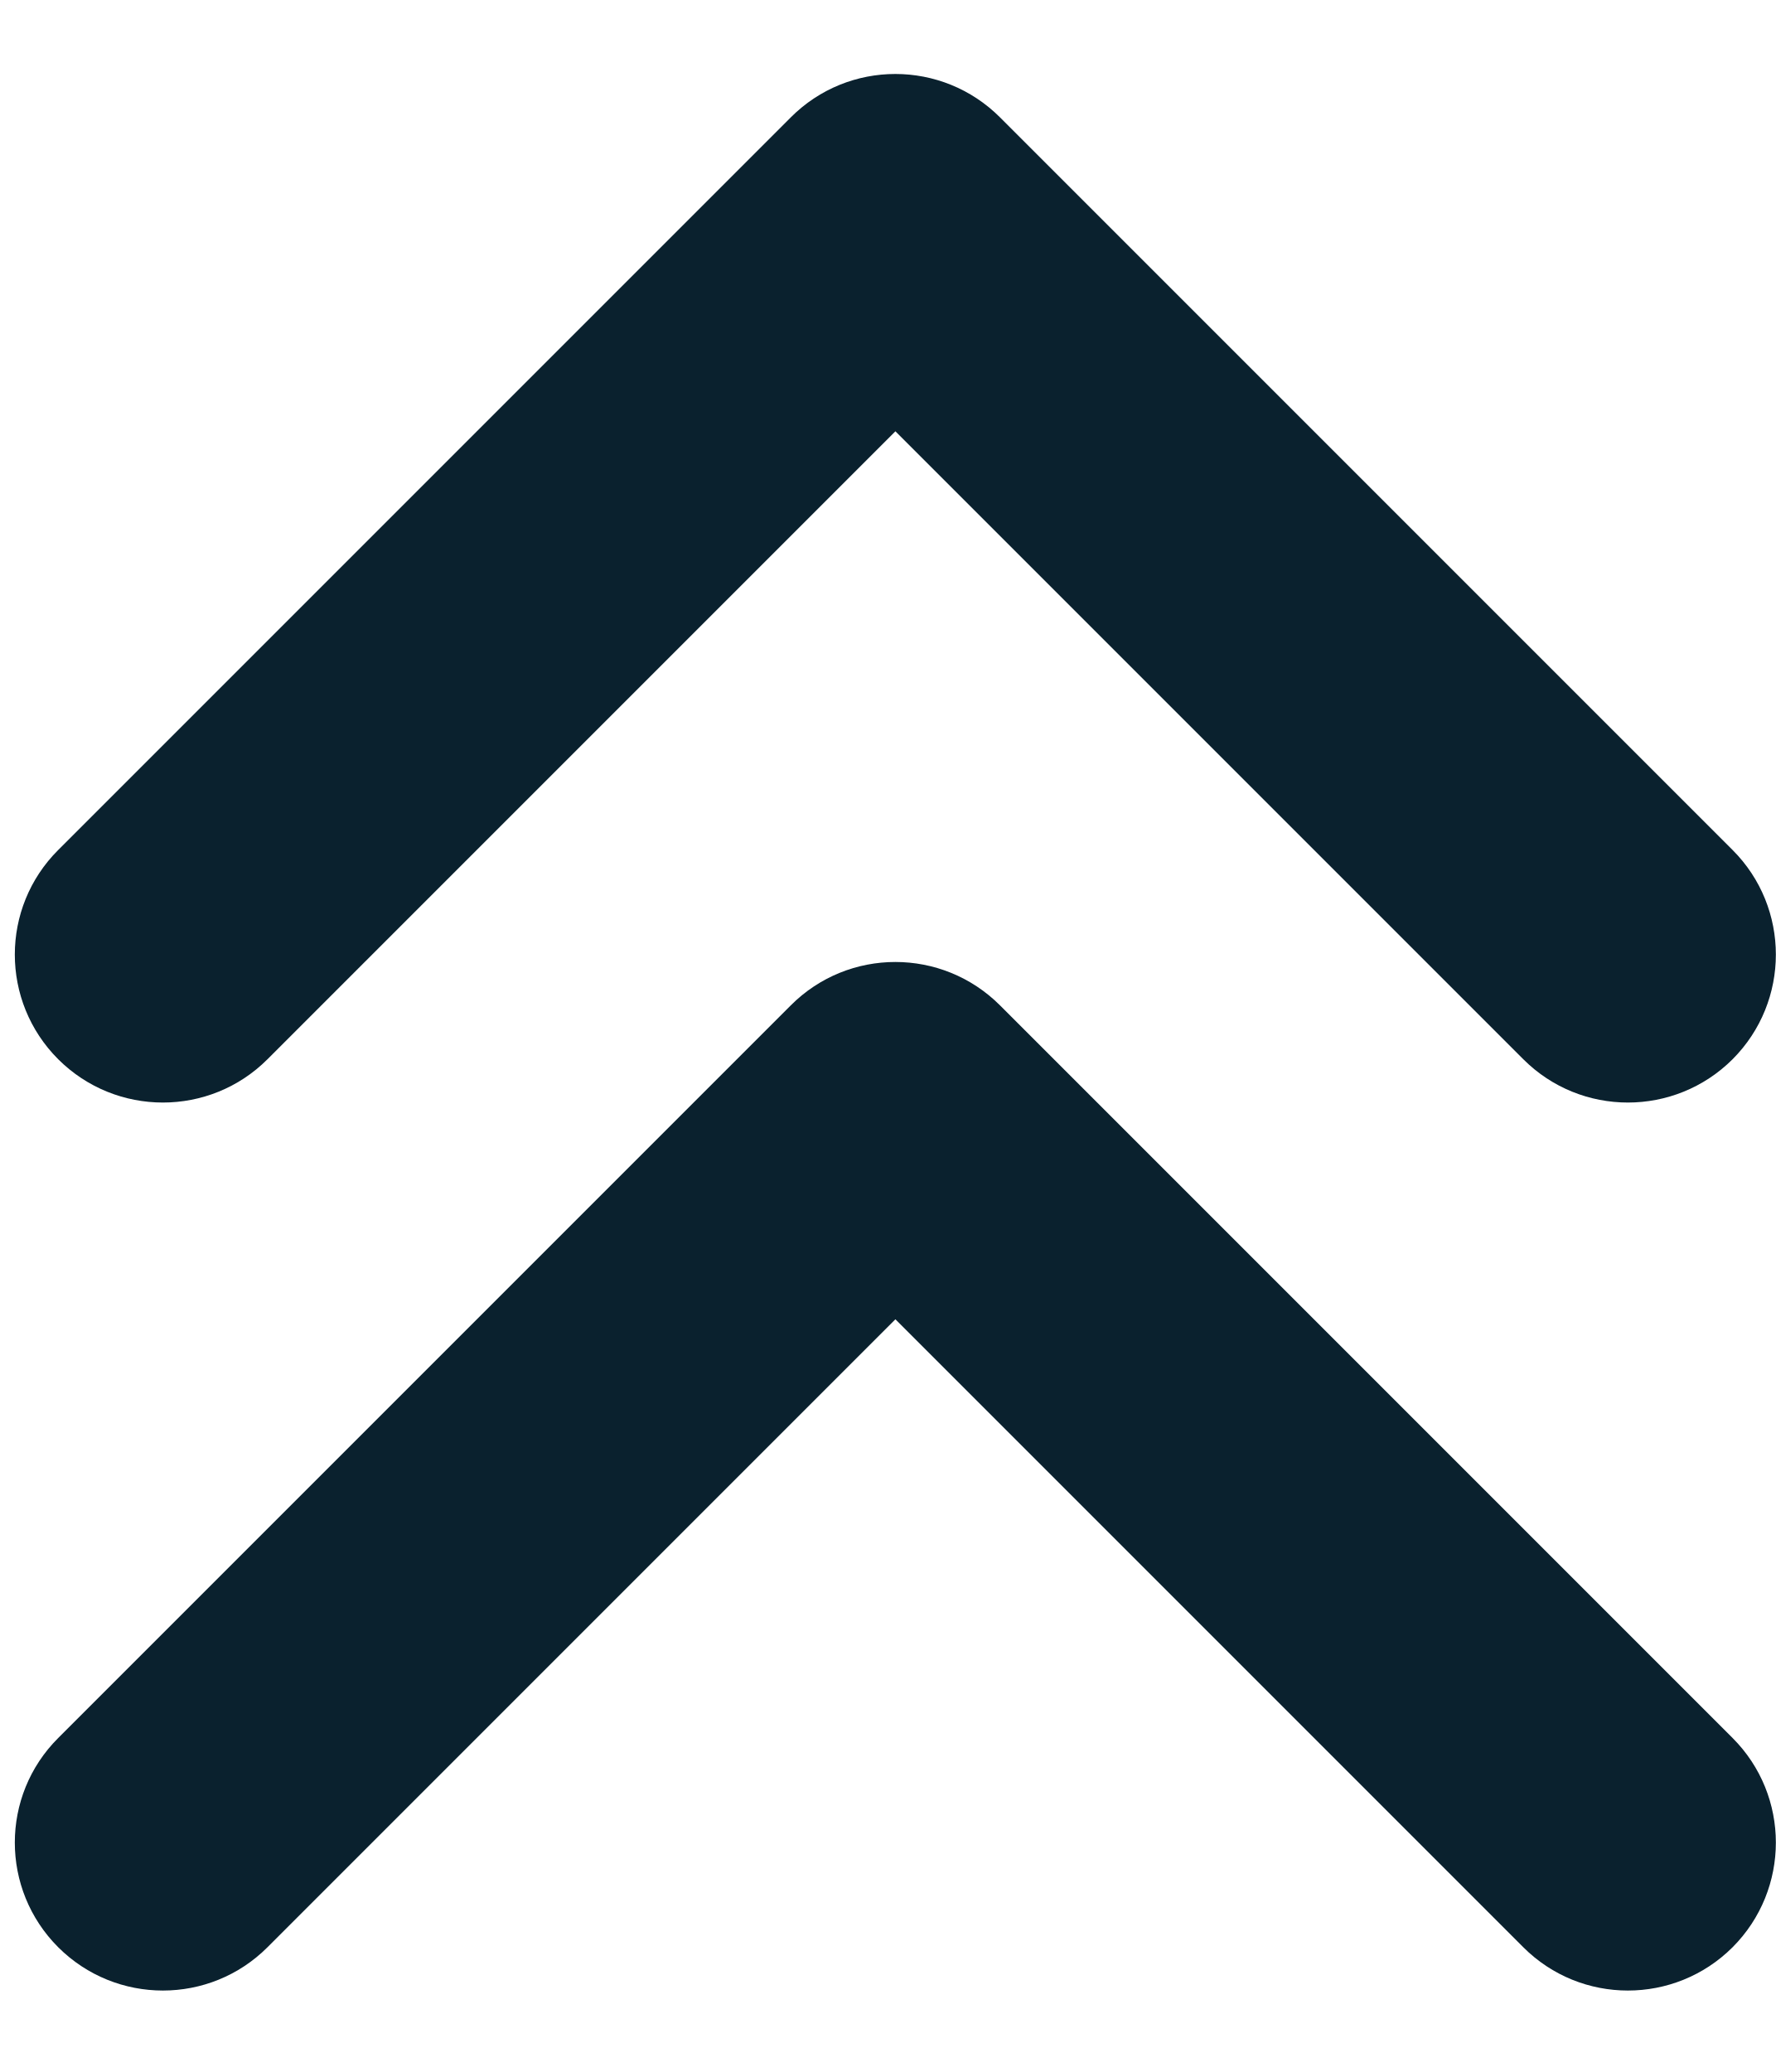
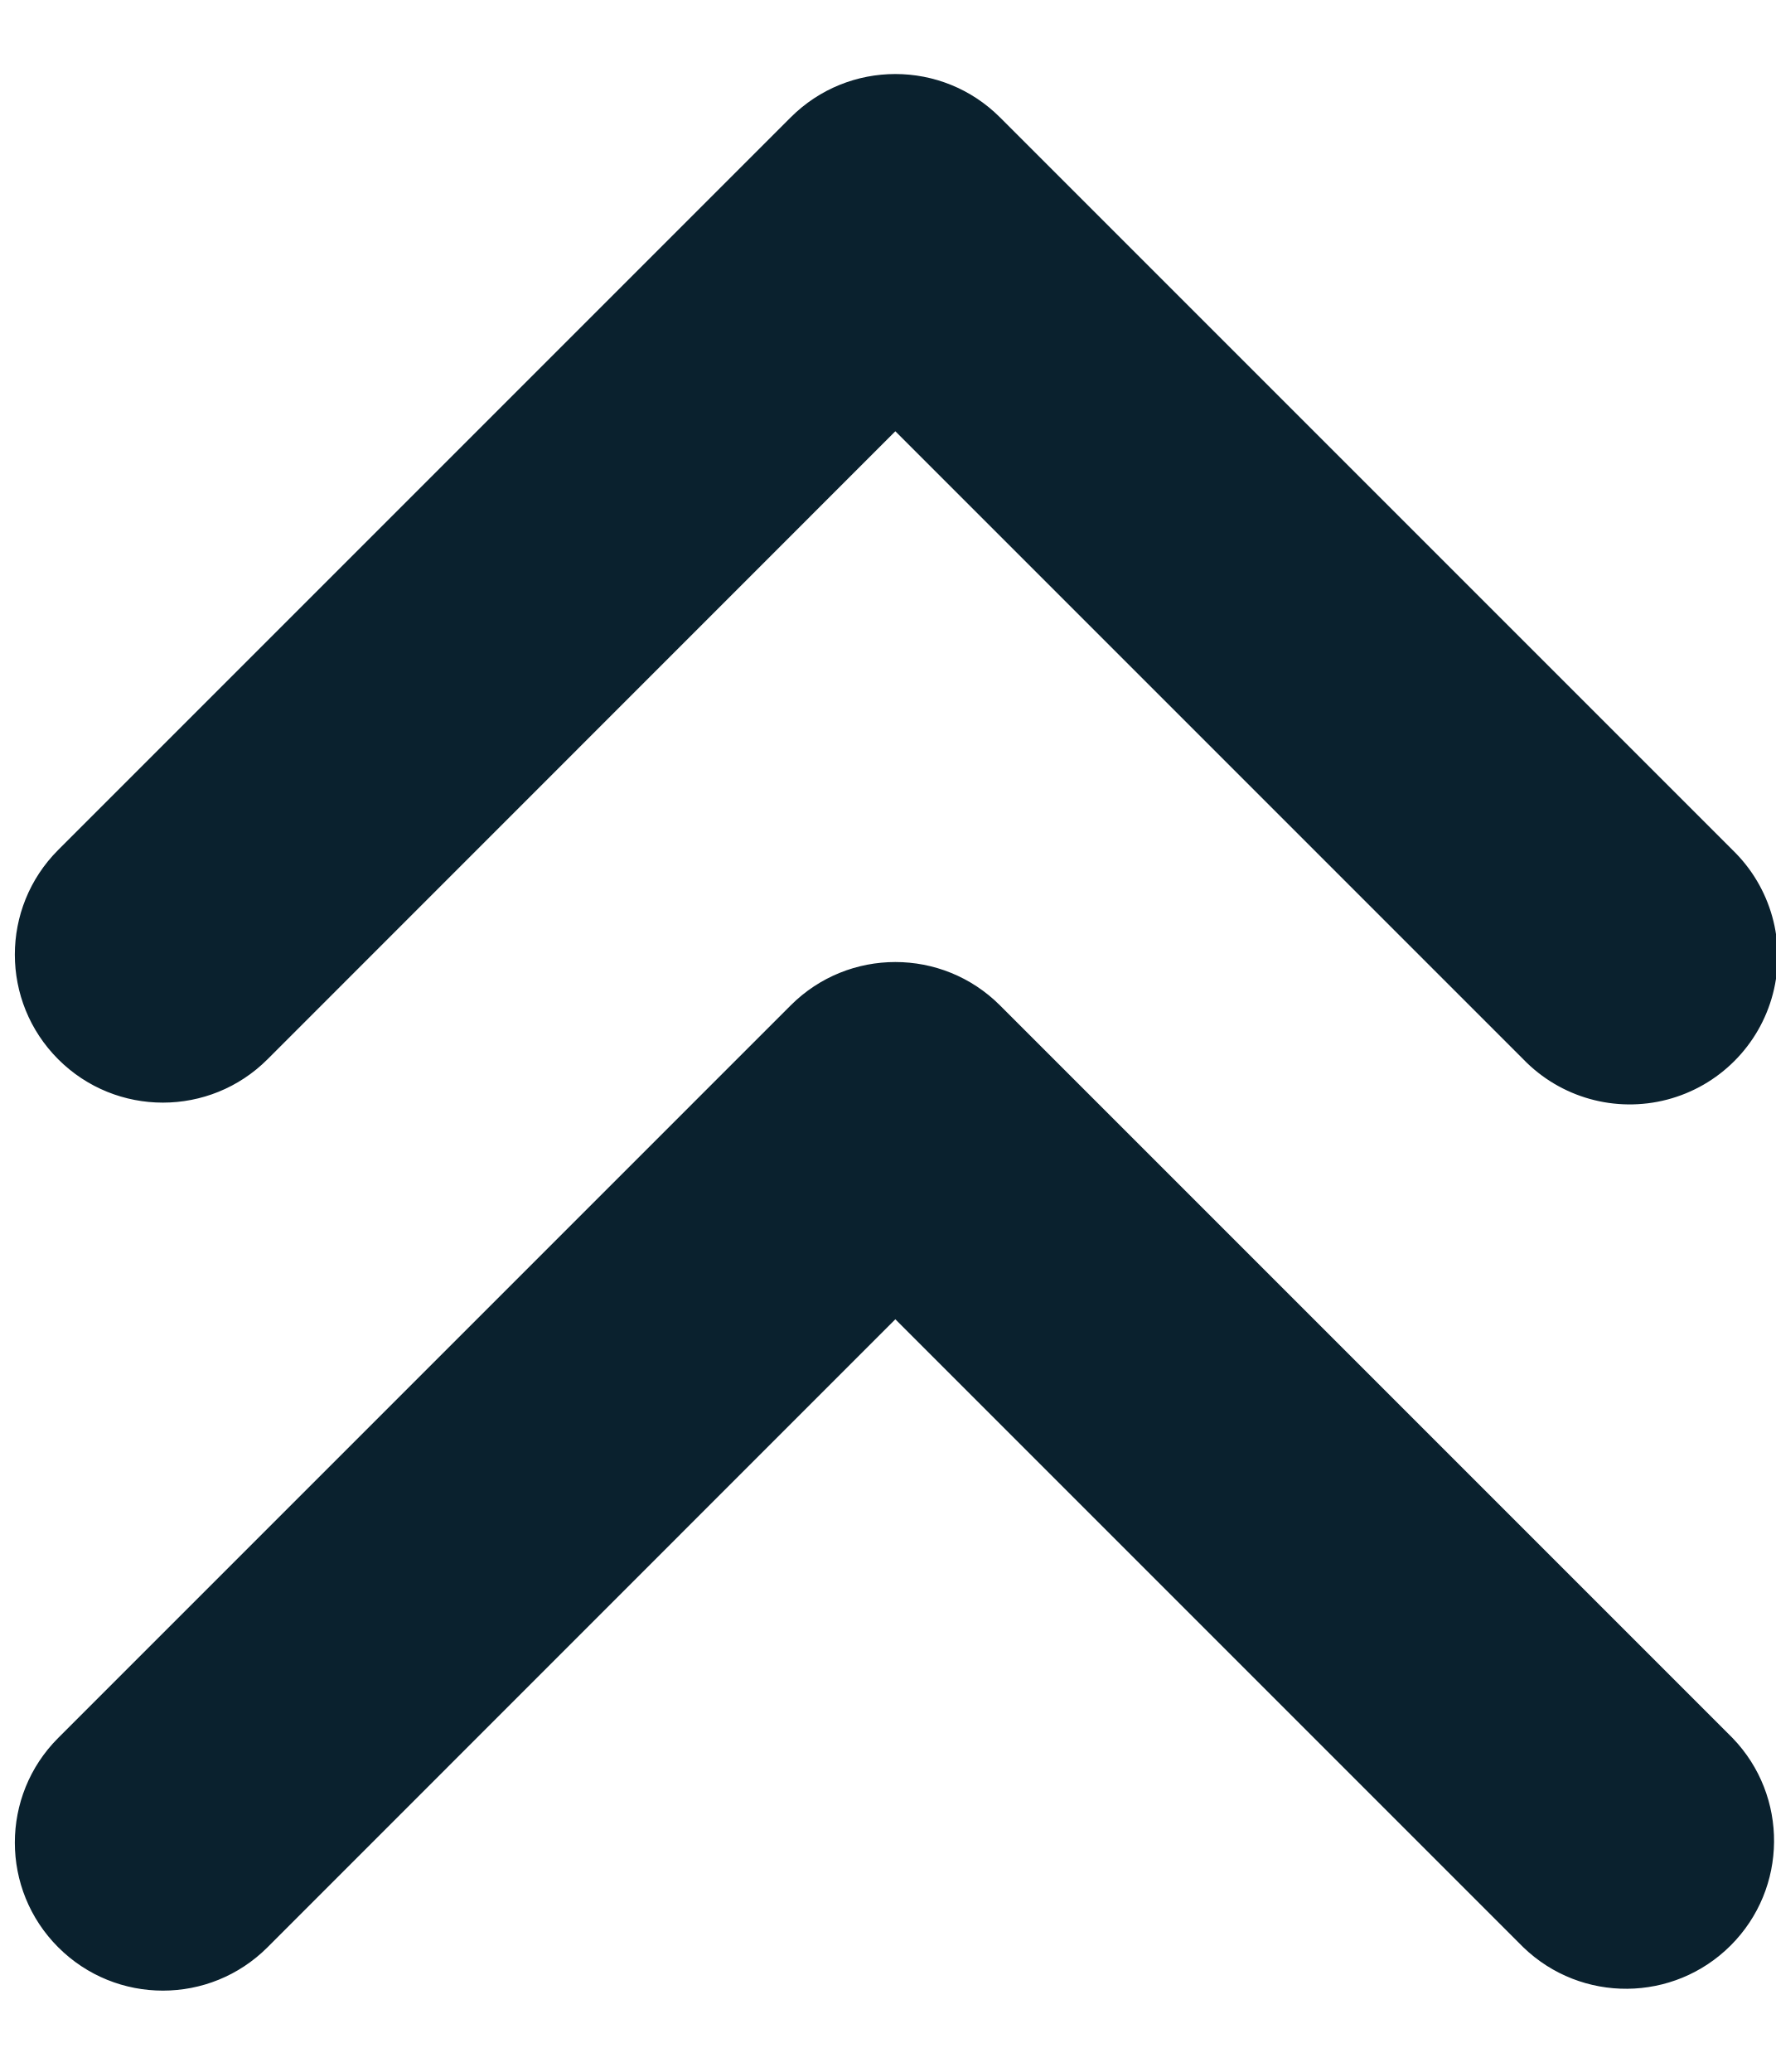
- <svg xmlns="http://www.w3.org/2000/svg" id="icon-arrow-up" width="12px" height="14px" viewBox="0 0 12 14" version="1.1">
-   <defs />
-   <g id="icon-arrow-up" stroke="none" stroke-width="1" fill="none" fill-rule="evenodd">
-     <g id="chevron" transform="translate(6, 7) rotate(90) translate(-6, -7) translate(-2, -1)">
-       <rect id="Rectangle-2" x="0" y="0" width="16" height="16" />
-       <path d="M7.975,9.889 L3.732,14.132 C3.342,14.522 2.709,14.522 2.318,14.132 C1.927,13.741 1.927,13.108 2.318,12.718 L7.268,7.768 C7.658,7.377 8.291,7.377 8.682,7.768 L13.632,12.718 C14.022,13.108 14.022,13.741 13.632,14.132 C13.241,14.522 12.608,14.522 12.218,14.132 L7.975,9.889 Z M7.975,3.889 L3.732,8.132 C3.342,8.522 2.709,8.522 2.318,8.132 C1.927,7.741 1.927,7.108 2.318,6.718 L7.268,1.768 C7.658,1.377 8.291,1.377 8.682,1.768 L13.632,6.718 C14.022,7.108 14.022,7.741 13.632,8.132 C13.241,8.522 12.608,8.522 12.218,8.132 L7.975,3.889 Z" id="Combined-Shape" fill="#0A212E" transform="translate(7.974874, 7.949747) rotate(-90) translate(-7.974874, -7.949747) " />
-     </g>
+ <svg xmlns="http://www.w3.org/2000/svg" width="12" height="14">
+   <g fill="none" fill-rule="evenodd">
+     <path d="M14-1v16H-2V-1z" />
+     <path d="M6.05 8.914l-4.242 4.243a1 1 0 1 1-1.415-1.414l4.95-4.95a1 1 0 0 1 1.414 0l4.95 4.95a1 1 0 0 1-1.414 1.414L6.05 8.914zm0-6L1.808 7.157A1 1 0 1 1 .393 5.743l4.95-4.95a1 1 0 0 1 1.414 0l4.95 4.95a1 1 0 1 1-1.414 1.414L6.05 2.914z" fill="#0A212E" />
  </g>
</svg>
